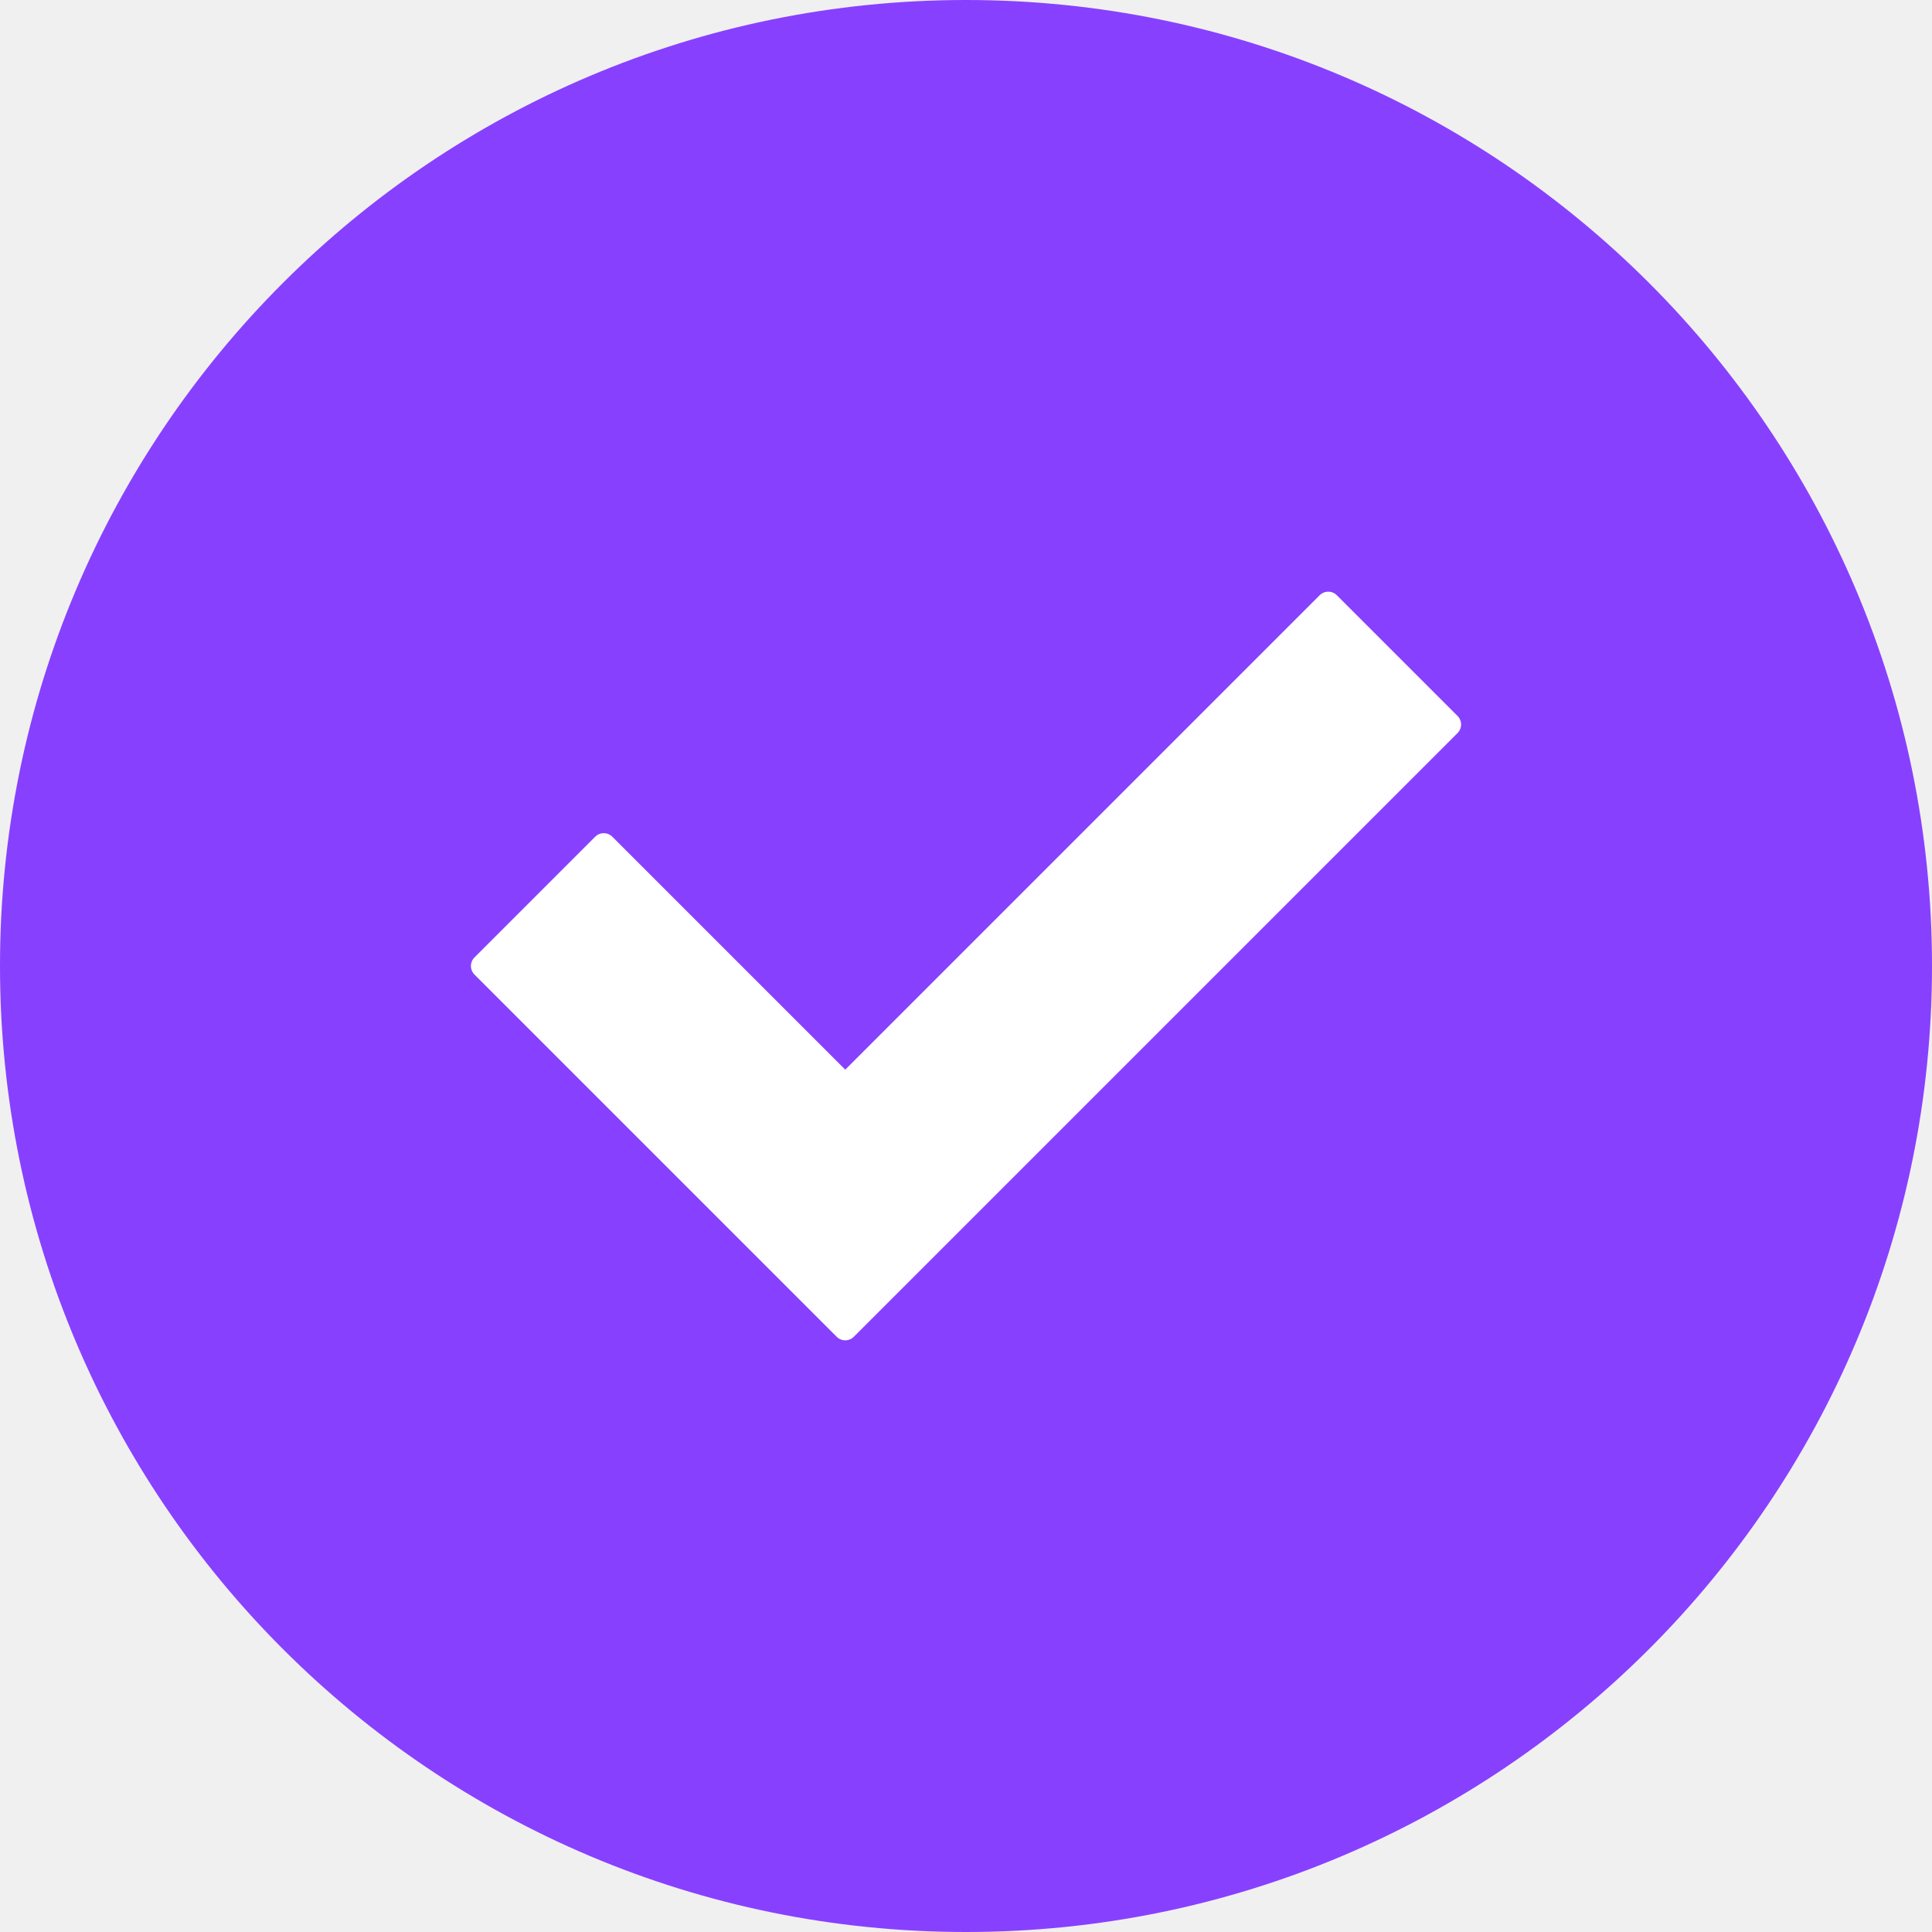
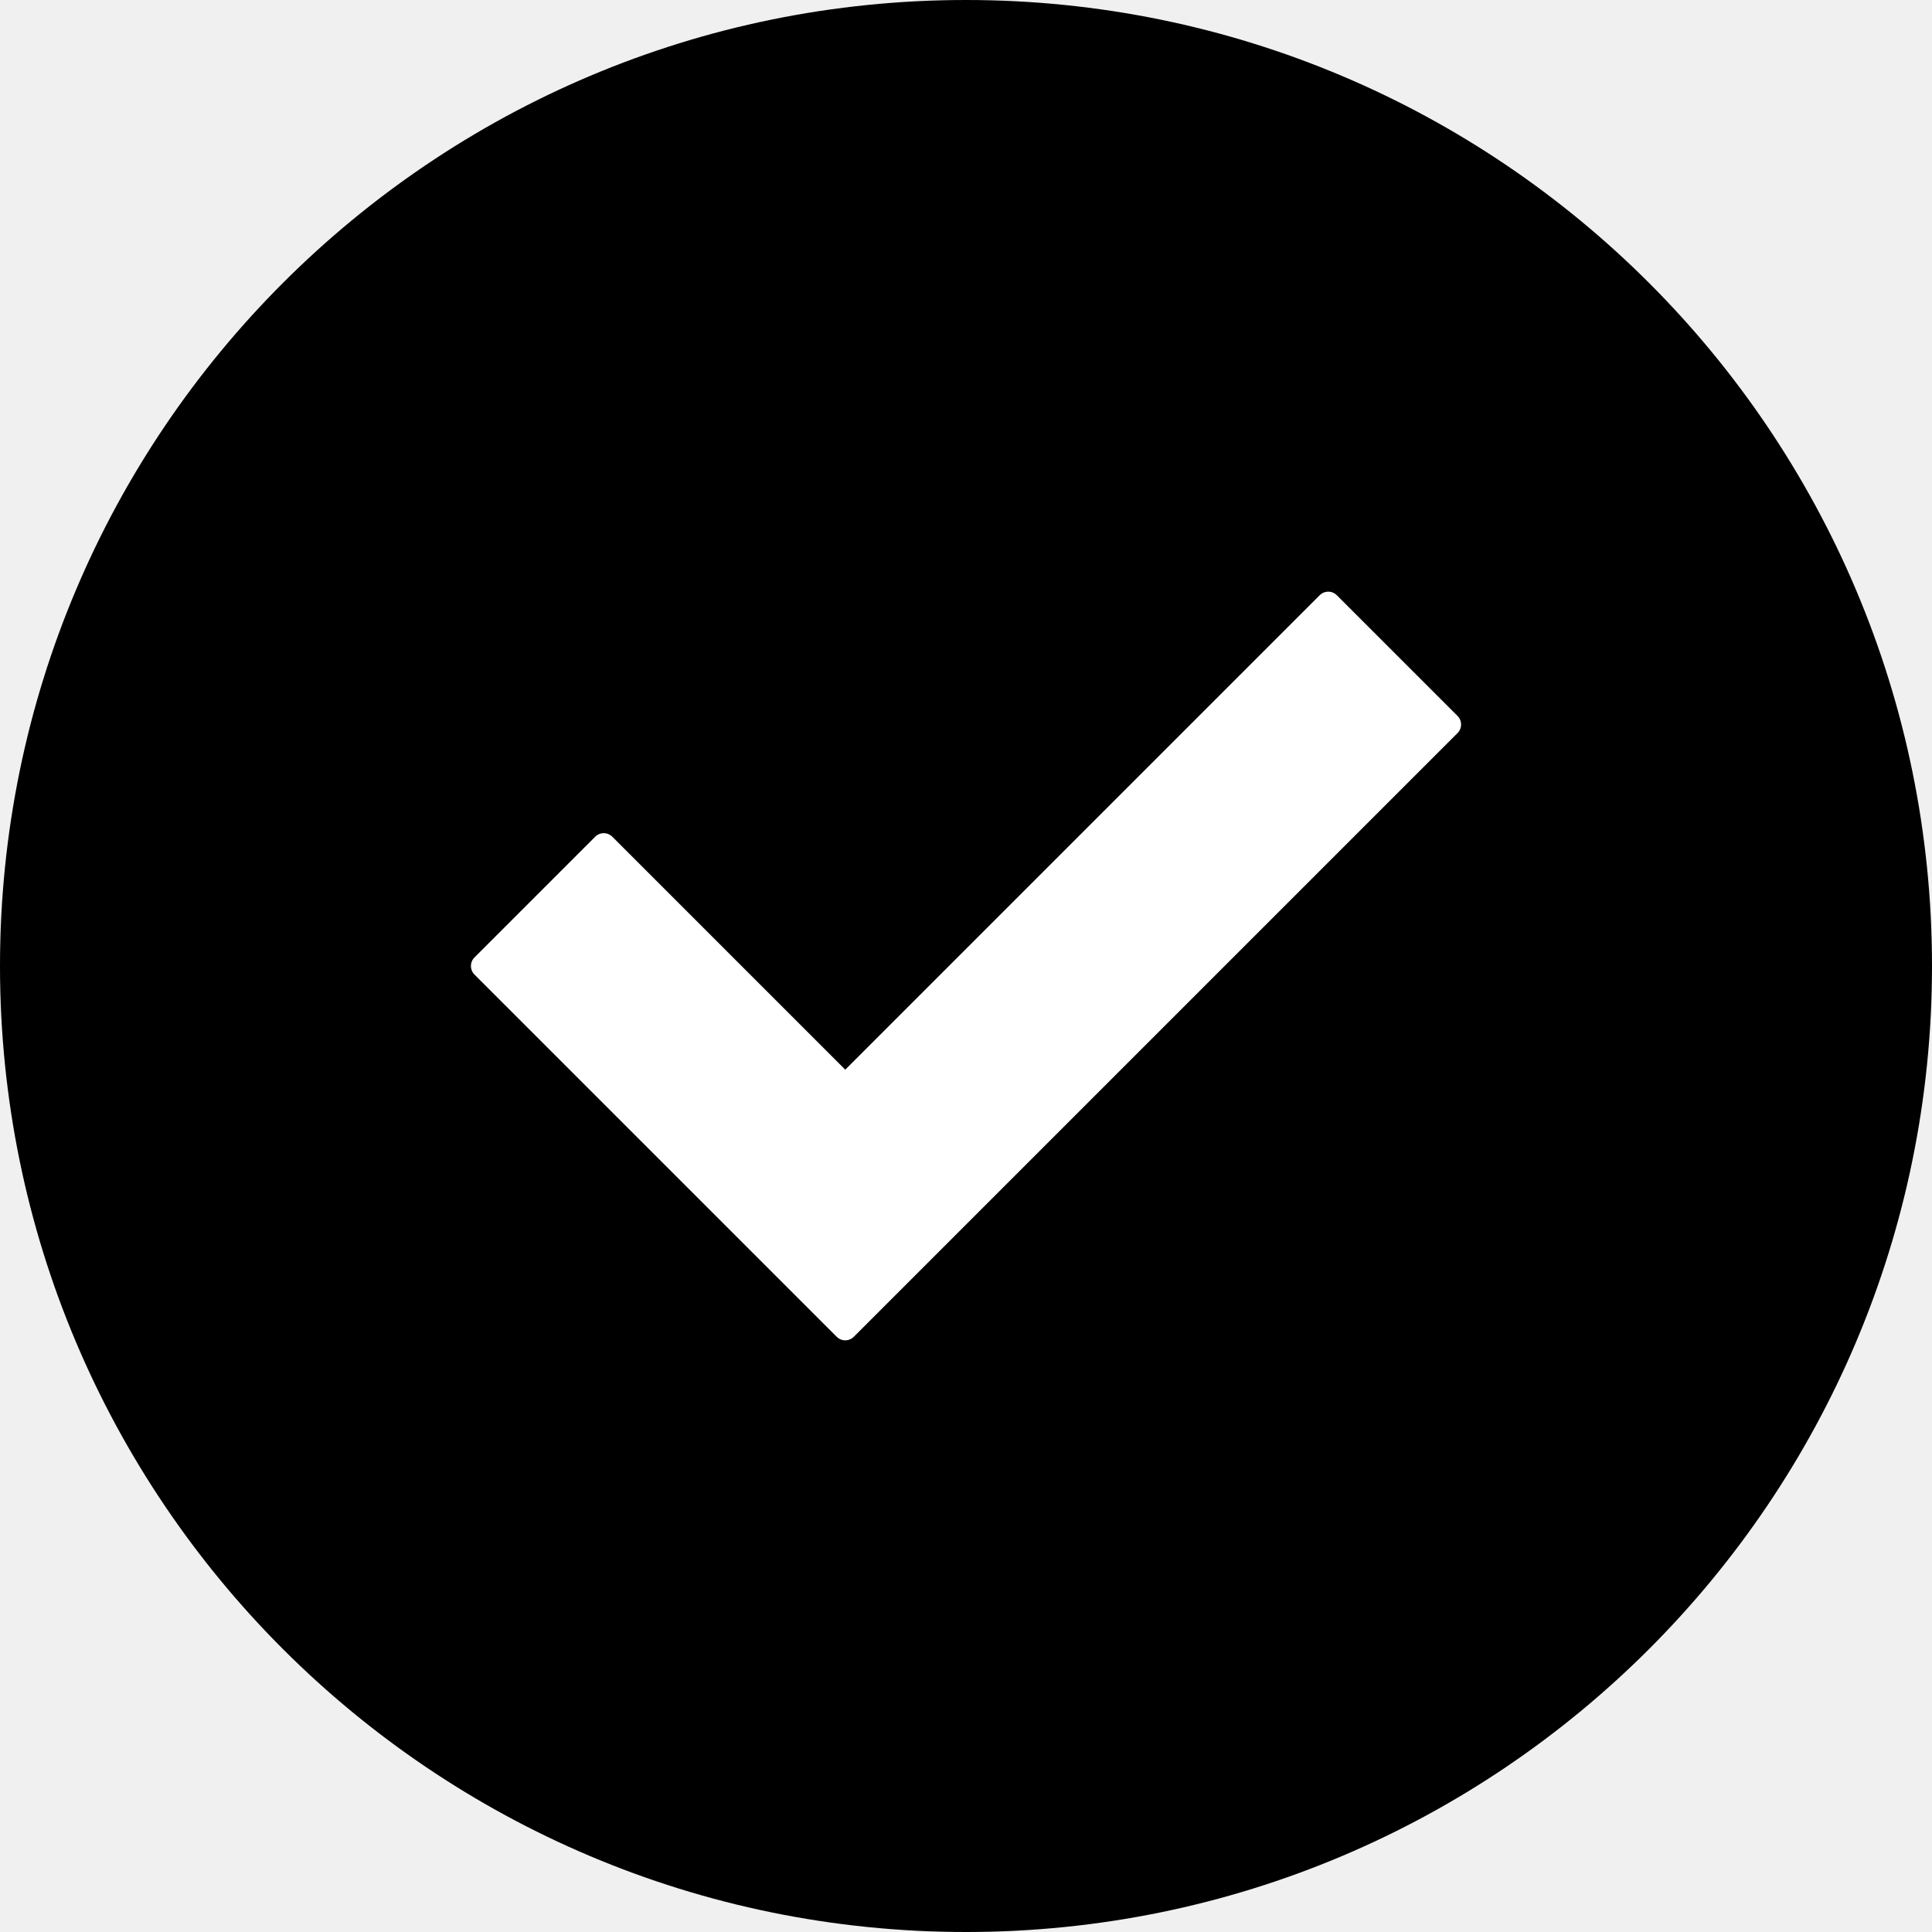
<svg xmlns="http://www.w3.org/2000/svg" version="1.1" fill="currentColor" stroke="currentColor" viewBox="0 0 375 375">
-   <path fill="#8840ff" stroke="#8840ff" stroke-linejoin="miter" stroke-linecap="butt" stroke-miterlimit="4" stroke-width="37.5" d="M356.25 187.5c0 93.198-75.552 168.75-168.75 168.75s-168.75-75.552-168.75-168.75c0-93.198 75.552-168.75 168.75-168.75s168.75 75.552 168.75 168.75z" />
+   <path stroke-linejoin="miter" stroke-linecap="butt" stroke-miterlimit="4" stroke-width="37.5" d="M356.25 187.5c0 93.198-75.552 168.75-168.75 168.75s-168.75-75.552-168.75-168.75c0-93.198 75.552-168.75 168.75-168.75s168.75 75.552 168.75 168.75z" />
  <path fill="#fff" stroke="#fff" stroke-linejoin="round" stroke-linecap="round" stroke-miterlimit="4" stroke-width="4.688" d="M93.75 187.5l23.438-23.438 46.875 46.875 93.75-93.75 23.438 23.438-117.188 117.188-70.313-70.313z" />
</svg>
